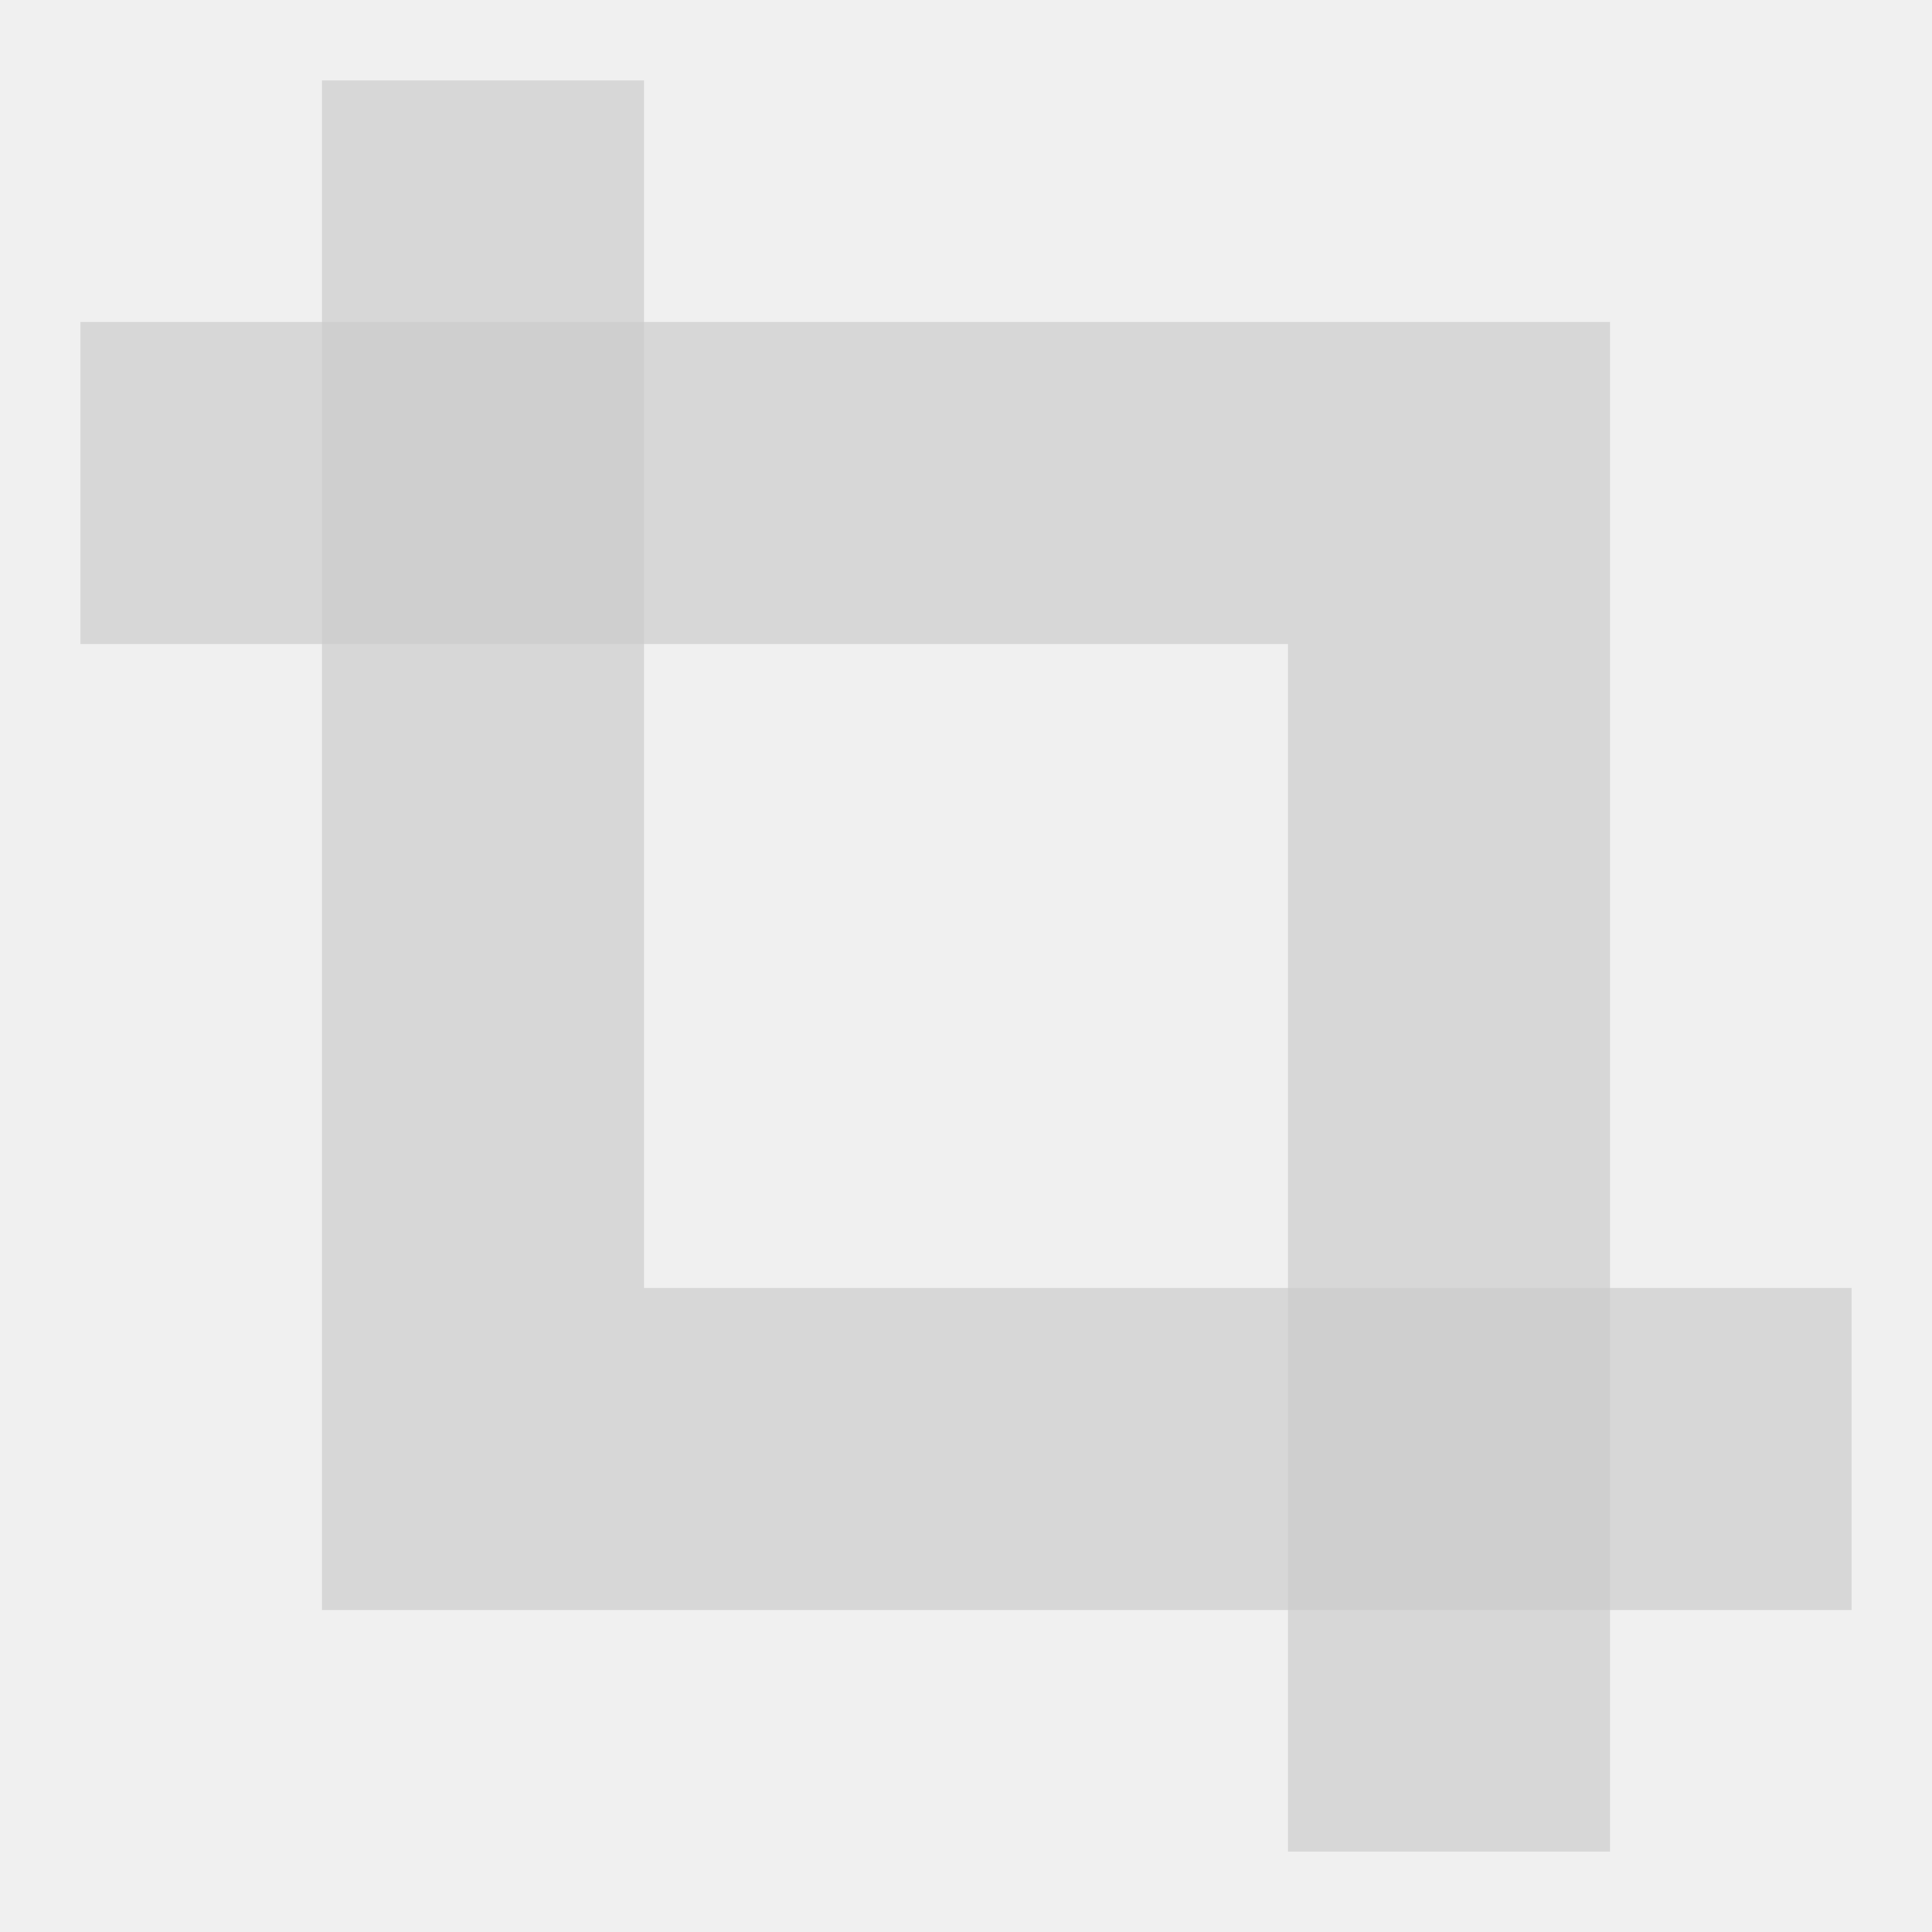
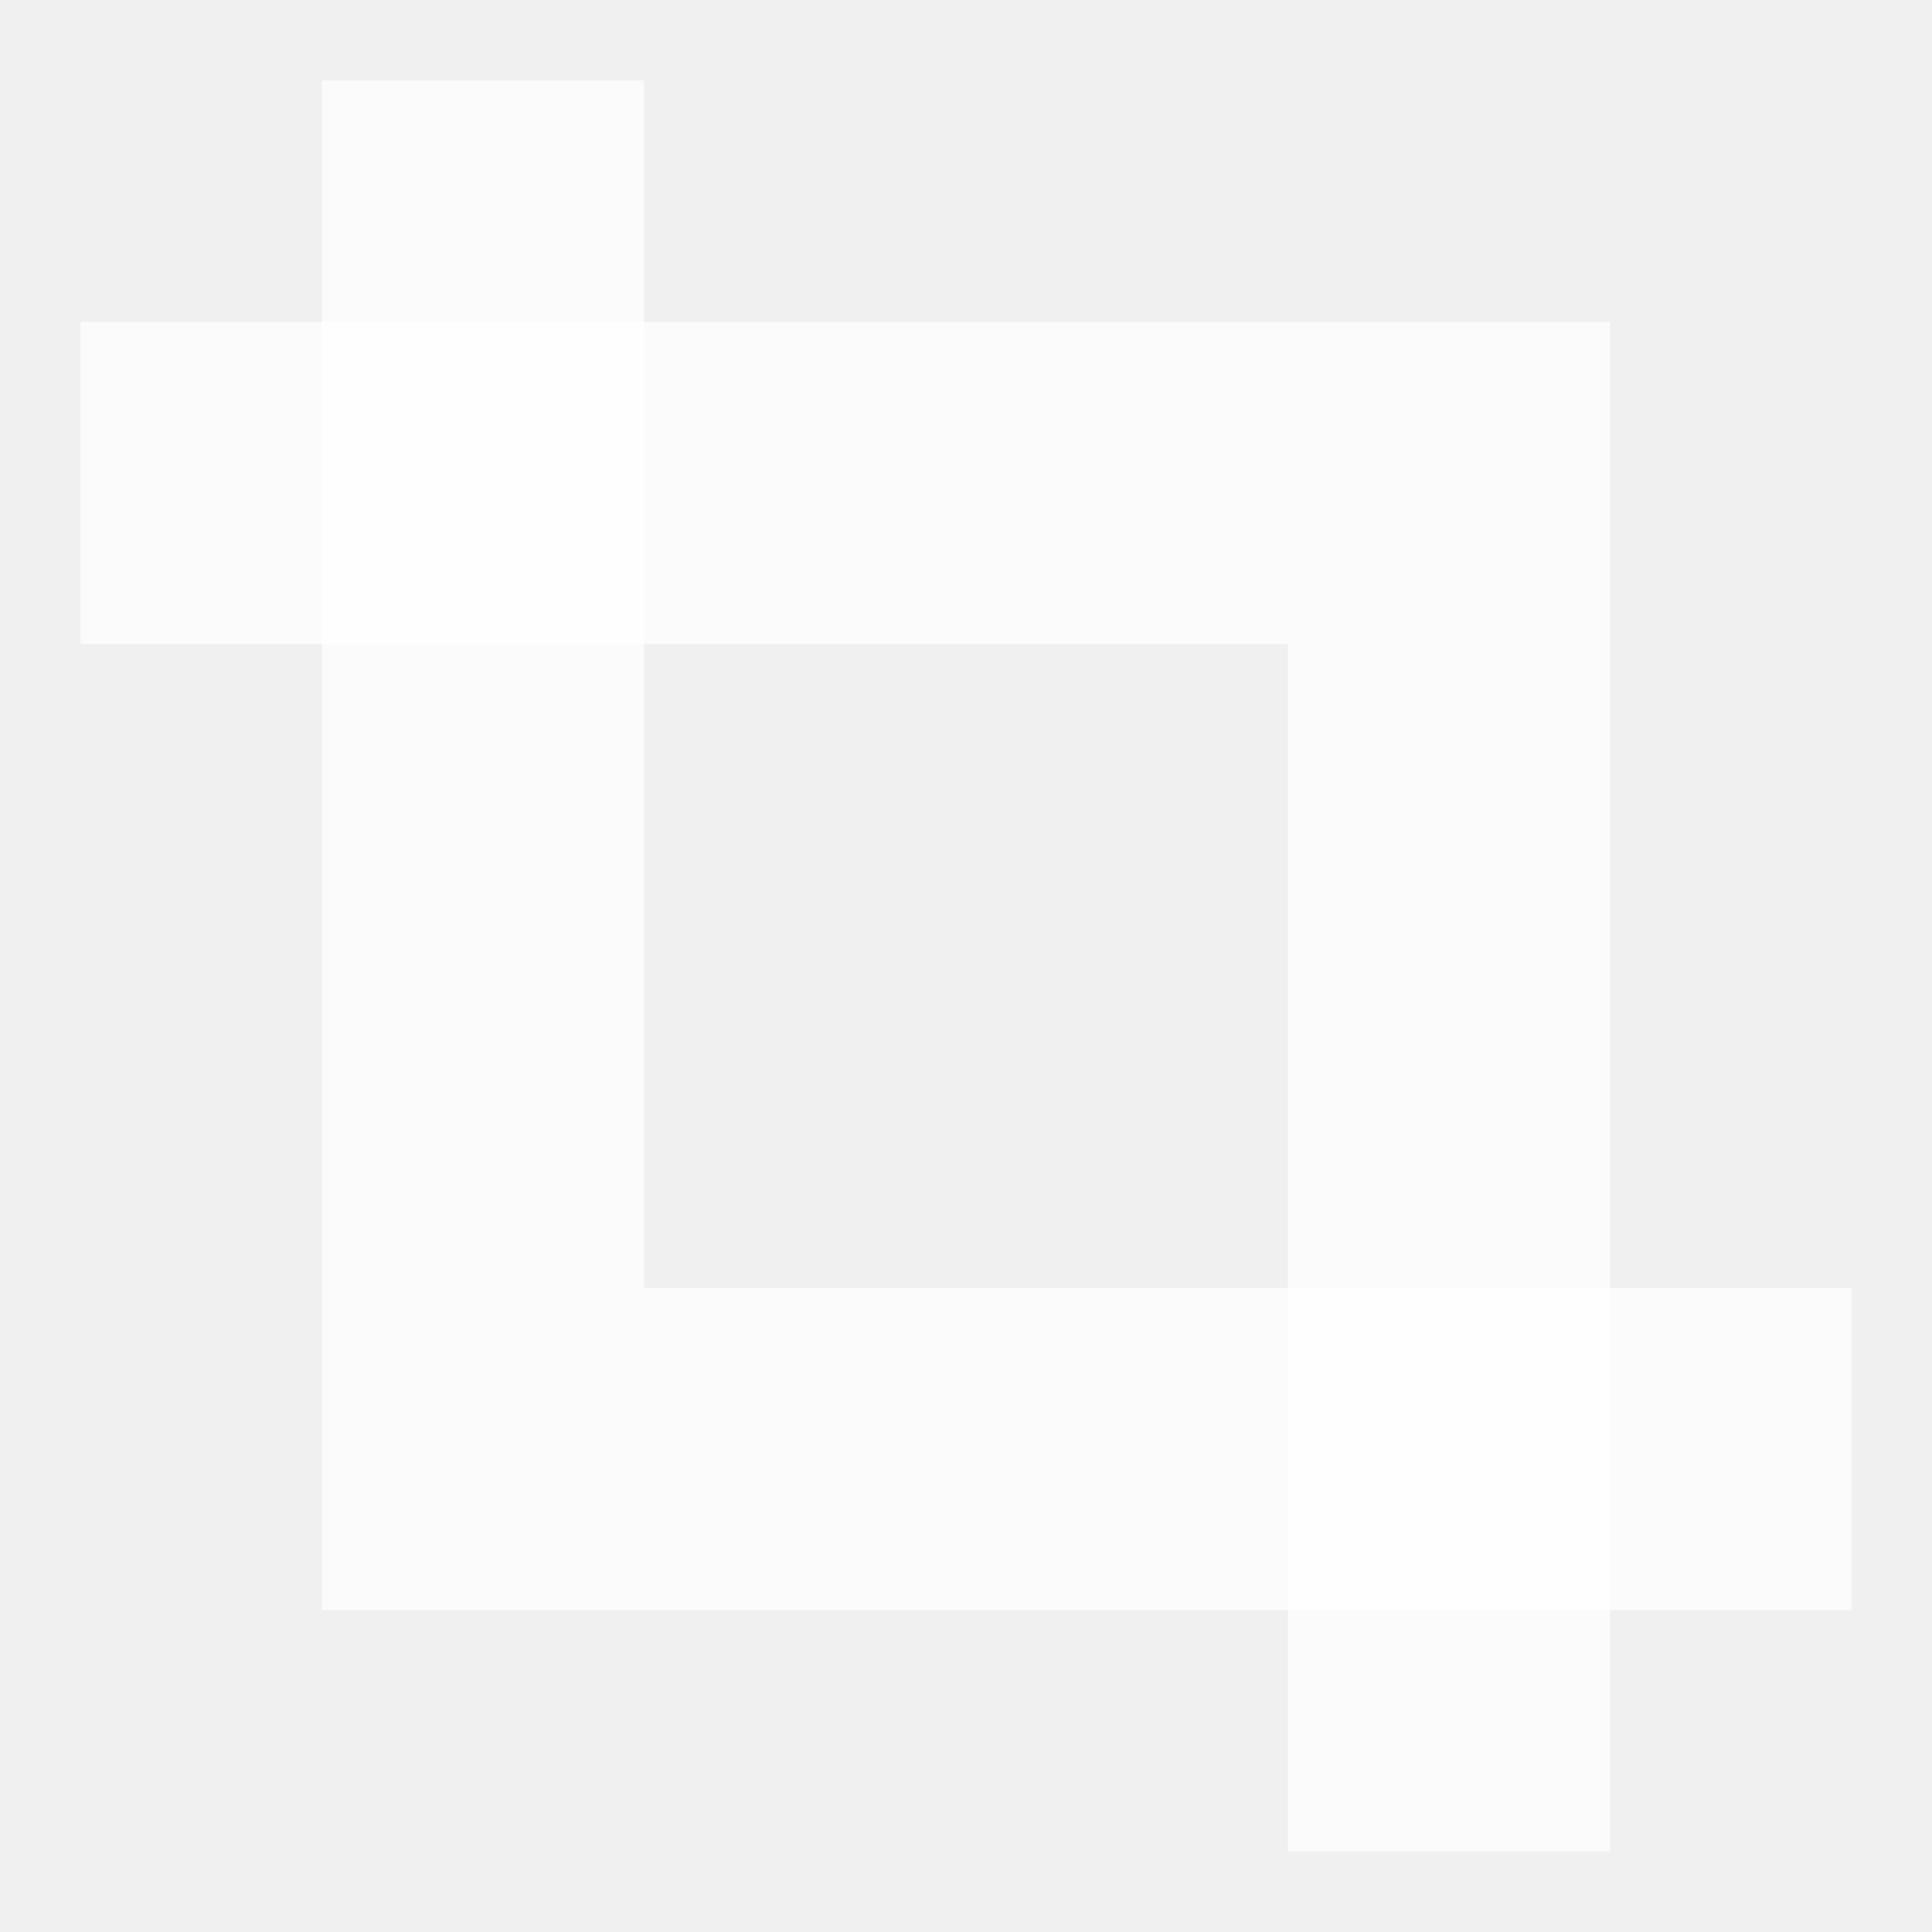
<svg xmlns="http://www.w3.org/2000/svg" width="24px" height="24px" viewBox="0 0 24 24" version="1.1" id="SVGRoot">
  <defs id="defs815" />
  <g id="layer1">
-     <path style="opacity:0.7;fill:#cccccc;fill-opacity:1.0;stroke:none;stroke-width:2;stroke-linecap:butt;stroke-linejoin:miter;stroke-miterlimit:4;stroke-dasharray:none;stroke-opacity:0.977;paint-order:normal" d="M 4 1 L 4 20 L 23 20 L 23 16 L 8 16 L 8 1 L 4 1 z " id="rect1322" />
-     <path style="opacity:0.7;fill:#cccccc;fill-opacity:1.0;stroke:none;stroke-width:2;stroke-linecap:butt;stroke-linejoin:miter;stroke-miterlimit:4;stroke-dasharray:none;stroke-opacity:0.977;paint-order:normal" d="m 1,4 v 4 h 15 v 15 h 4 V 4 Z" id="rect1324" />
+     <path style="opacity:0.7;fill:#ffffff;fill-opacity:1.0;stroke:none;stroke-width:2;stroke-linecap:butt;stroke-linejoin:miter;stroke-miterlimit:4;stroke-dasharray:none;stroke-opacity:0.977;paint-order:normal" d="M 4 1 L 4 20 L 23 20 L 23 16 L 8 16 L 8 1 L 4 1 z " id="rect1322" />
+     <path style="opacity:0.7;fill:#ffffff;fill-opacity:1.0;stroke:none;stroke-width:2;stroke-linecap:butt;stroke-linejoin:miter;stroke-miterlimit:4;stroke-dasharray:none;stroke-opacity:0.977;paint-order:normal" d="m 1,4 v 4 h 15 v 15 h 4 V 4 Z" id="rect1324" />
  </g>
</svg>
